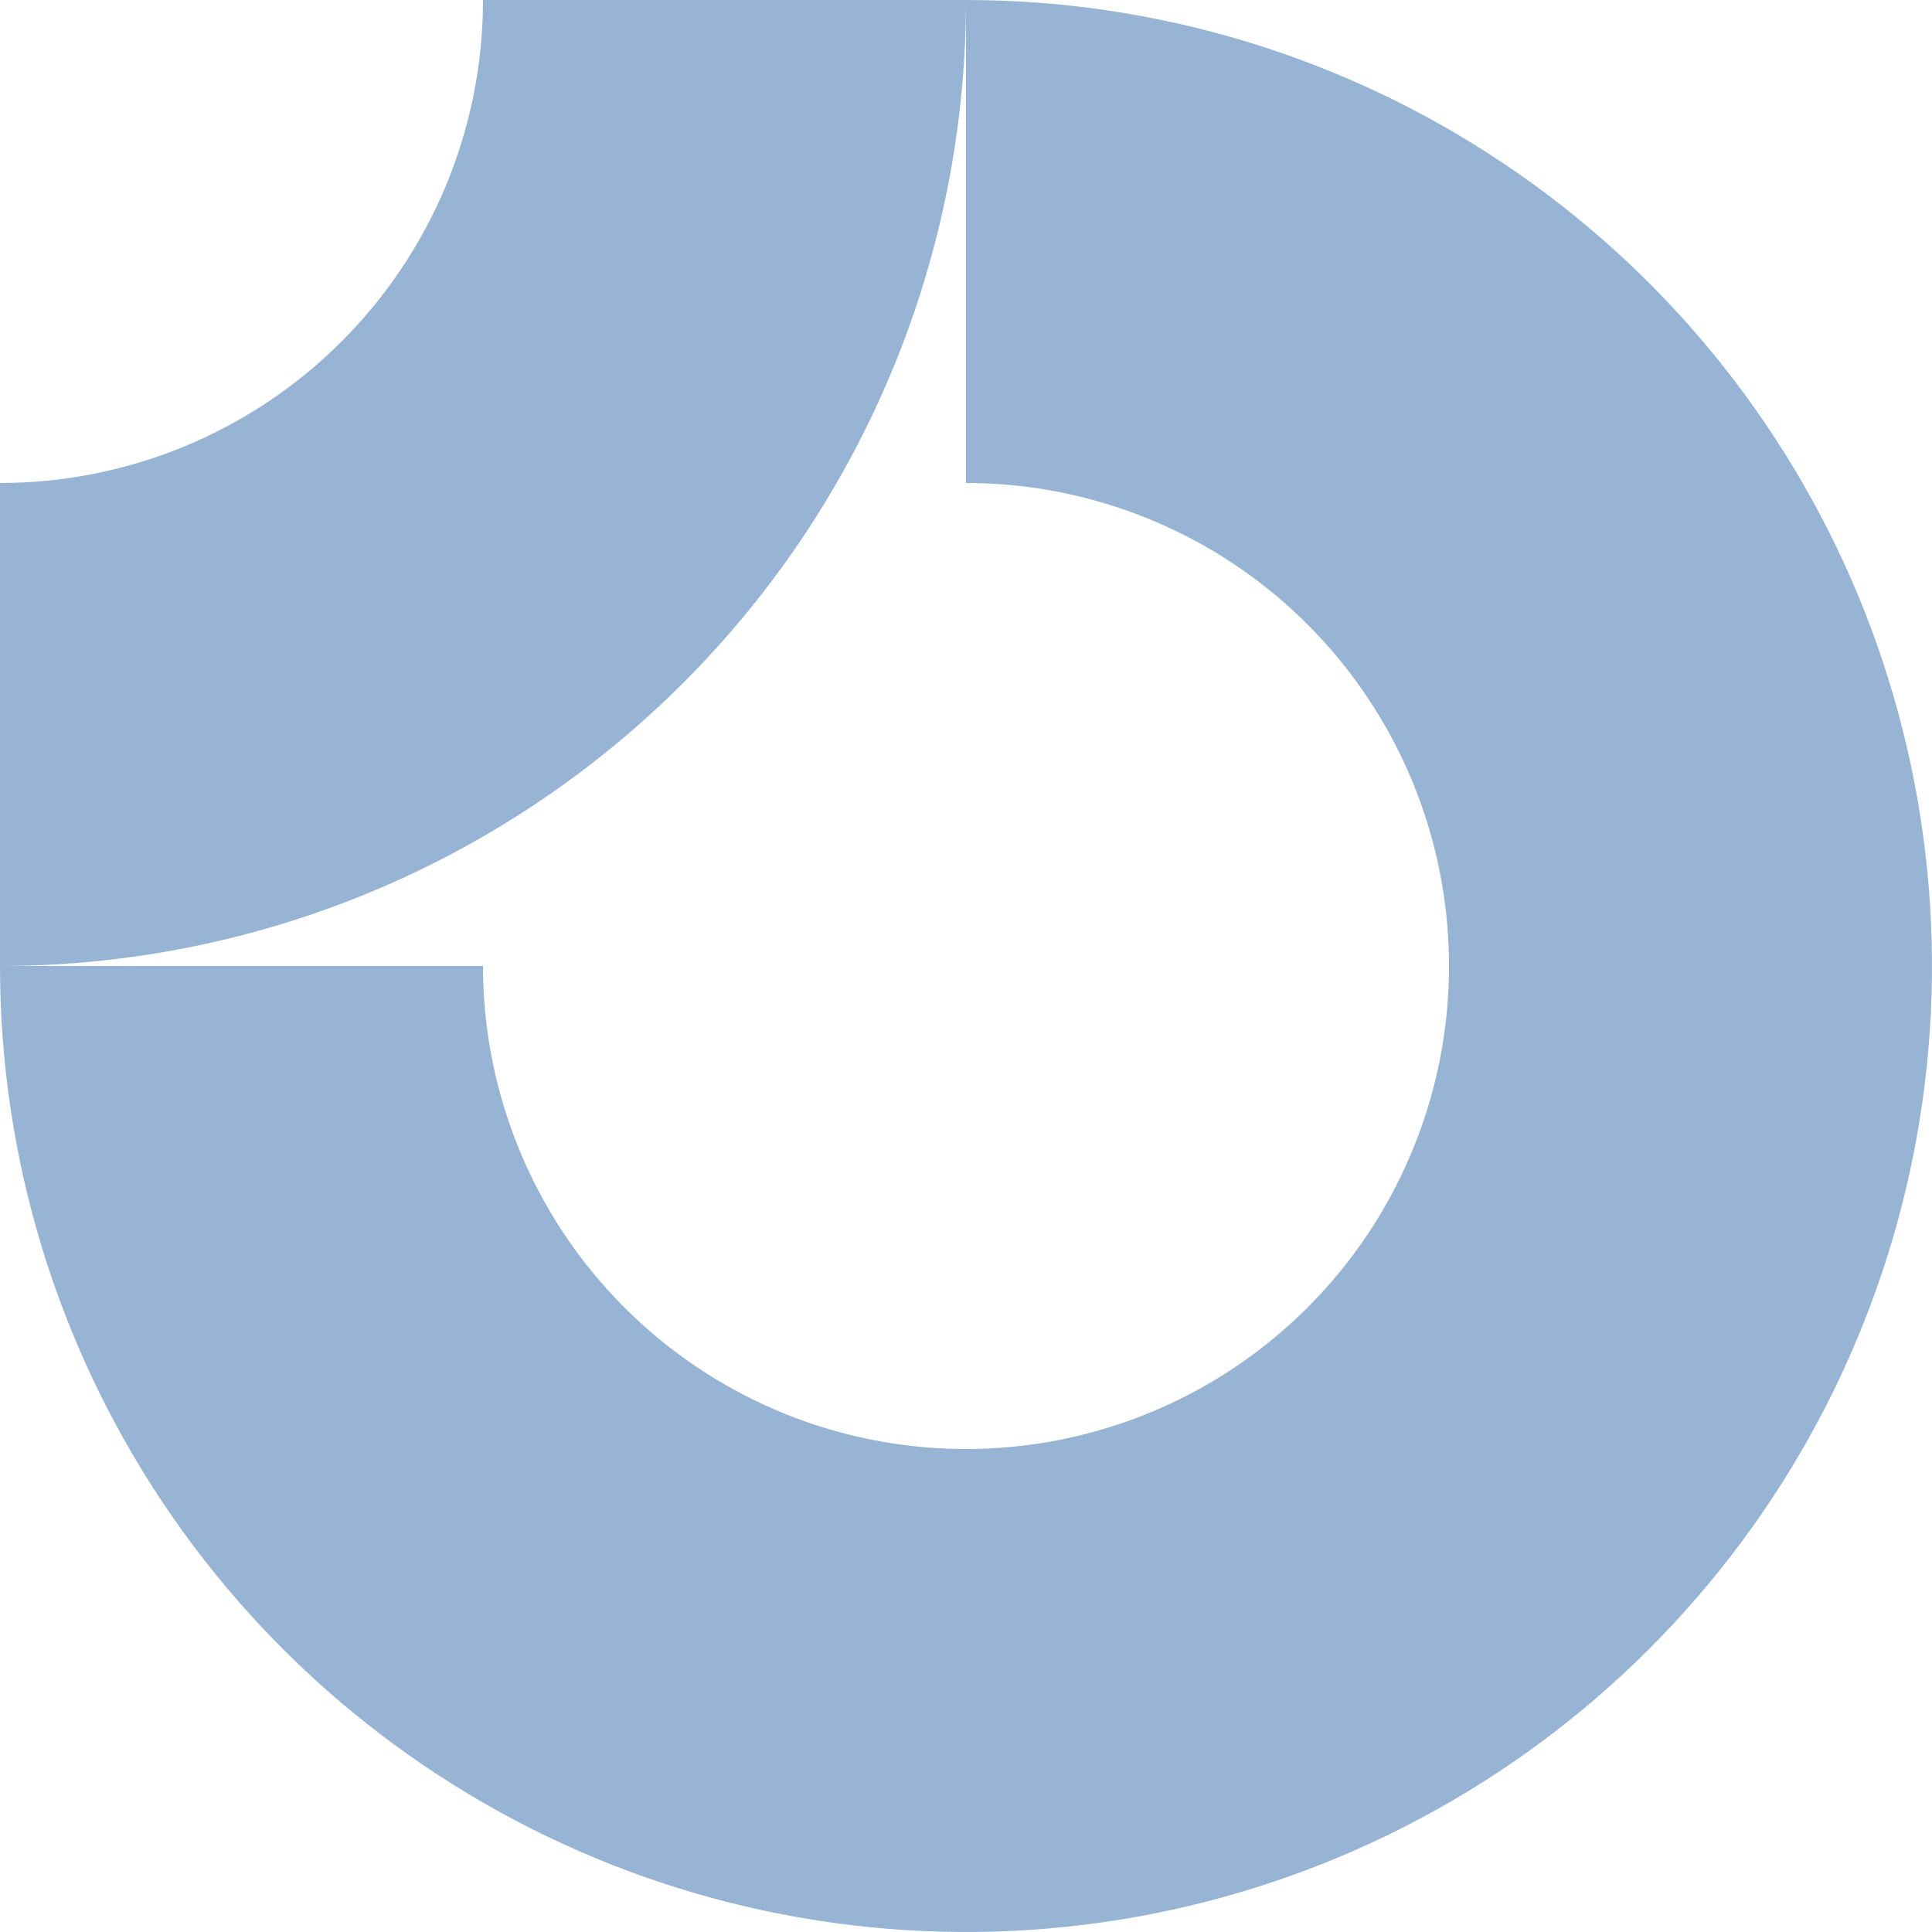
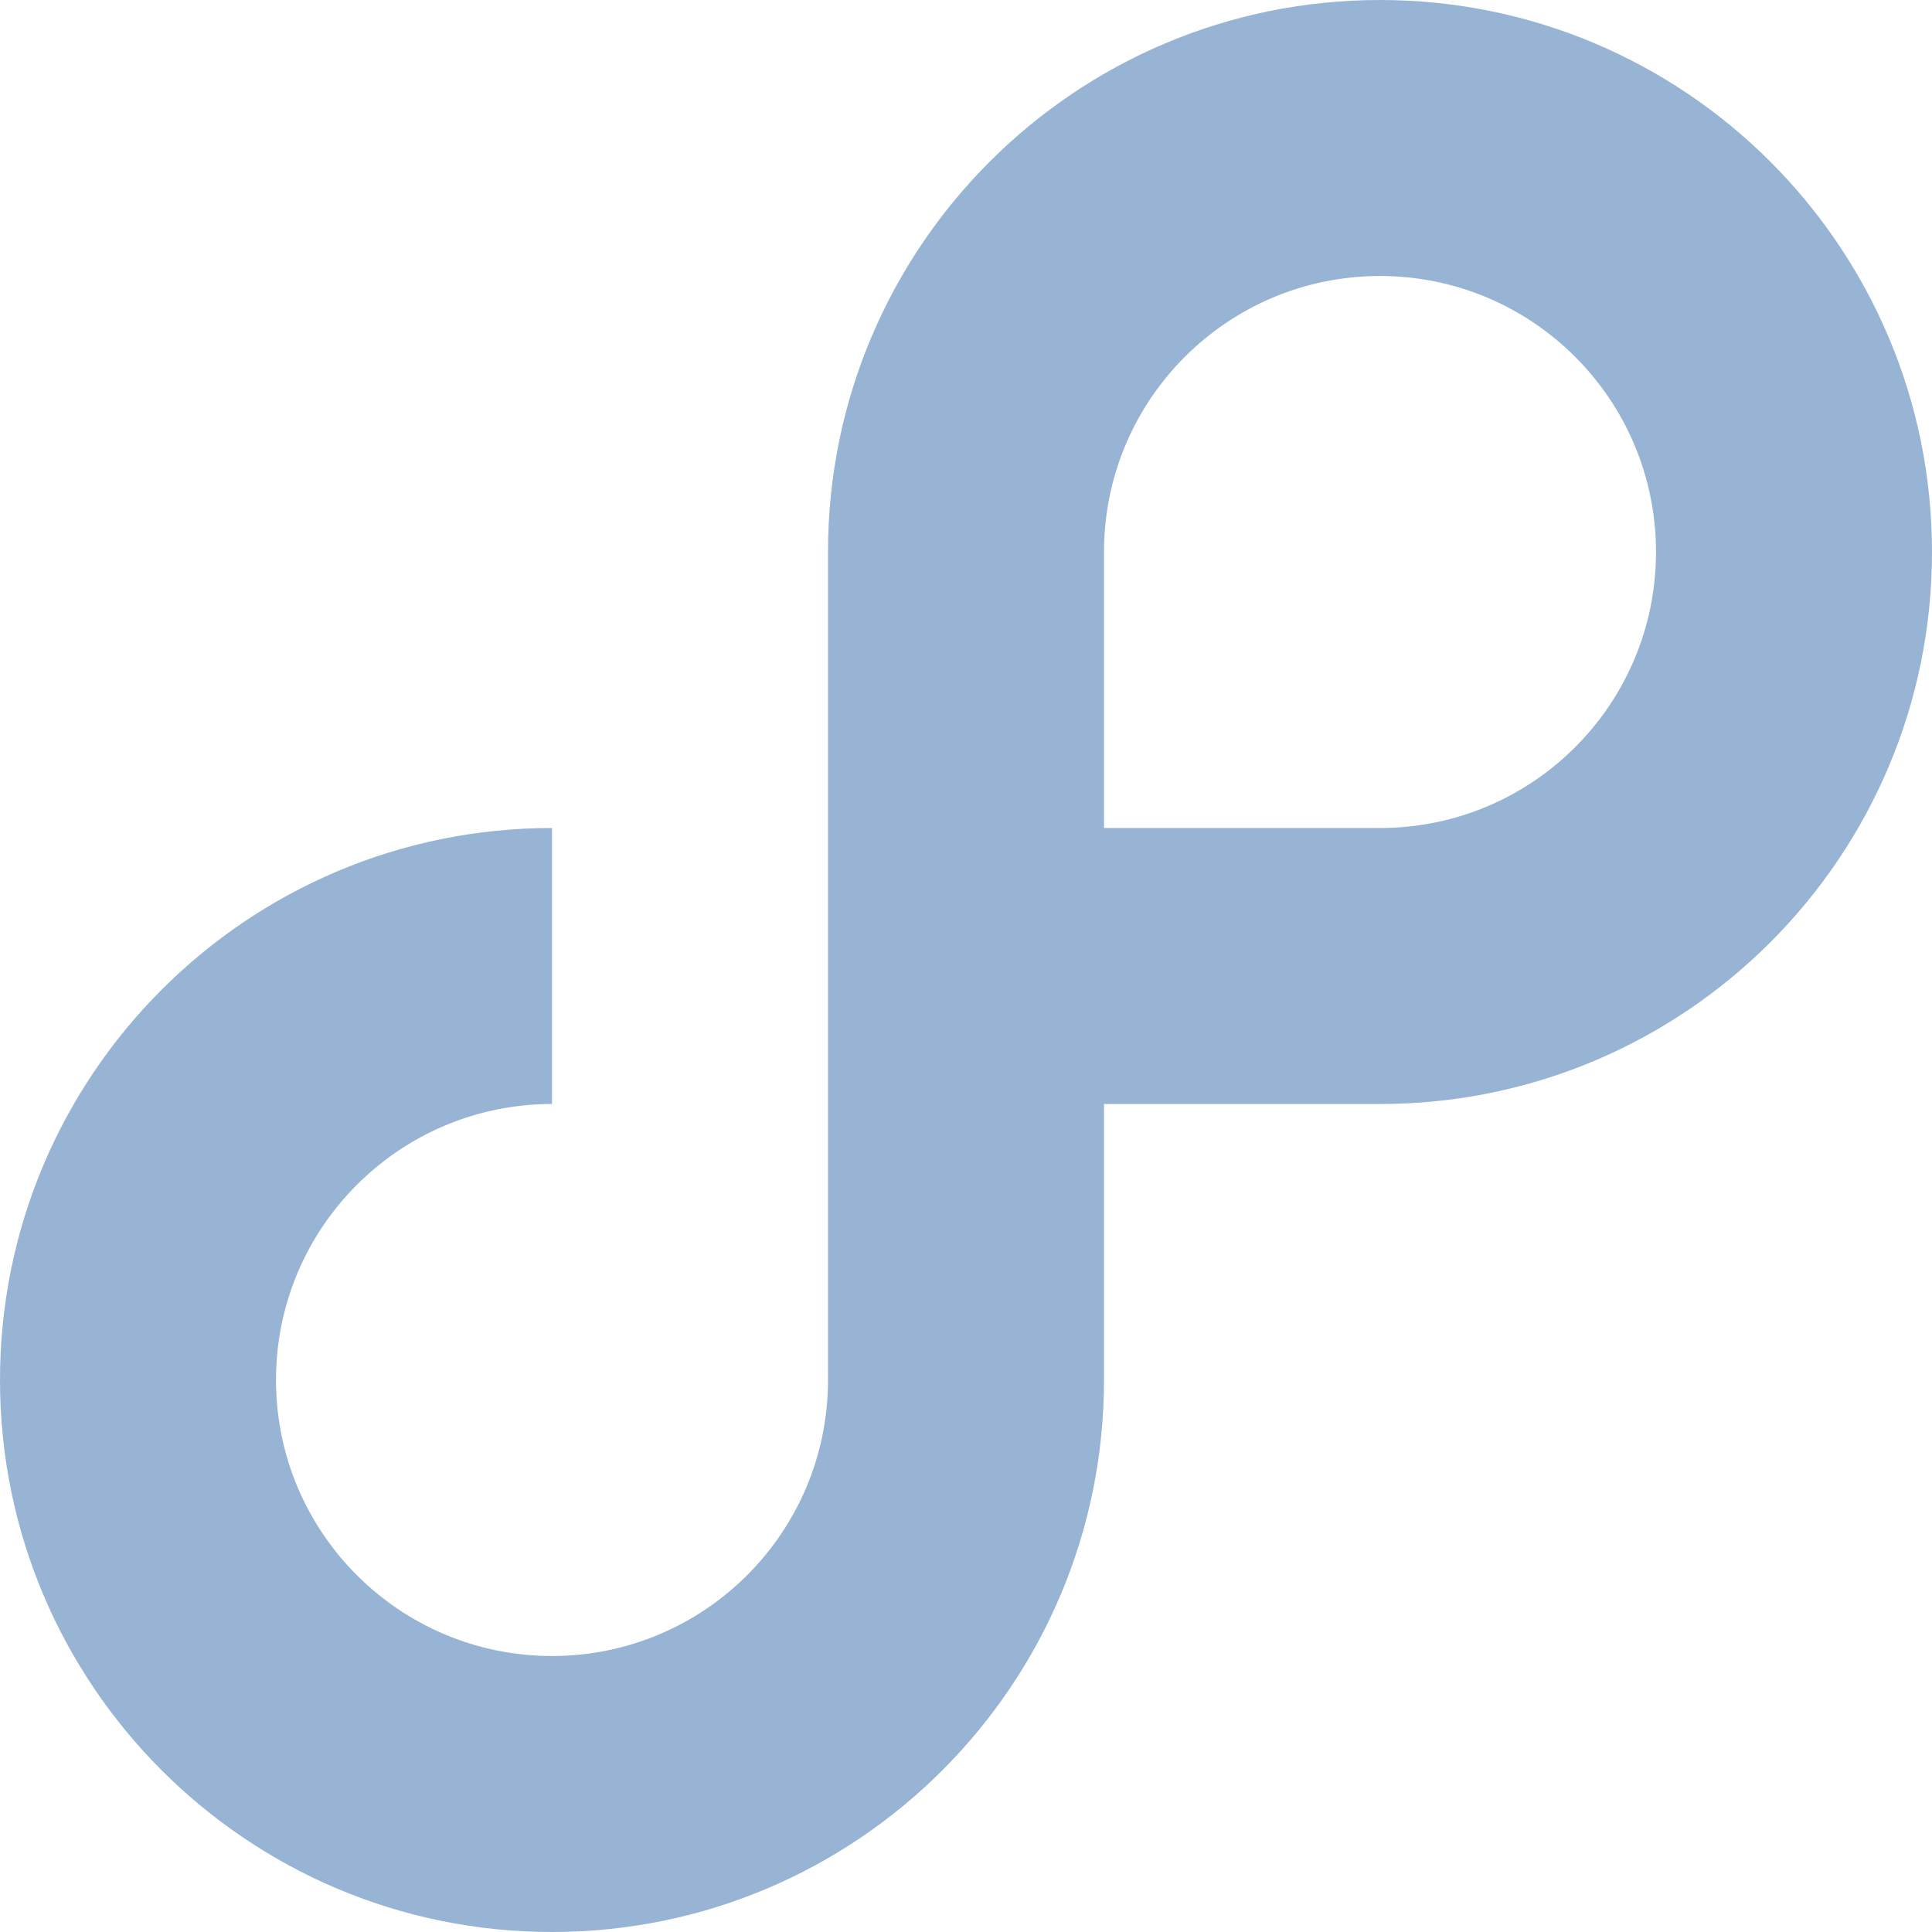
- <svg xmlns="http://www.w3.org/2000/svg" id="logo-86" width="30" height="30" viewBox="0 0 40 40" fill="none">
-   <path class="ccustom" fill-rule="evenodd" clip-rule="evenodd" d="M25.556 11.685C23.911 10.586 21.978 10 20 10V0C23.956 0 27.822 1.173 31.111 3.371C34.4 5.568 36.964 8.692 38.478 12.346C39.991 16.001 40.387 20.022 39.616 23.902C38.844 27.781 36.939 31.345 34.142 34.142C31.345 36.939 27.781 38.844 23.902 39.616C20.022 40.387 16.001 39.991 12.346 38.478C8.692 36.964 5.568 34.4 3.371 31.111C1.173 27.822 0 23.956 0 20H10C10 21.978 10.586 23.911 11.685 25.556C12.784 27.2 14.346 28.482 16.173 29.239C18 29.996 20.011 30.194 21.951 29.808C23.891 29.422 25.672 28.47 27.071 27.071C28.47 25.672 29.422 23.891 29.808 21.951C30.194 20.011 29.996 18 29.239 16.173C28.482 14.346 27.2 12.784 25.556 11.685Z" fill="#98b4d4" />
-   <path class="ccustom" fill-rule="evenodd" clip-rule="evenodd" d="M10 5.16562e-07C10 1.313 9.741 2.614 9.239 3.827C8.736 5.04 8 6.142 7.071 7.071C6.142 8 5.04 8.736 3.827 9.239C2.614 9.741 1.313 10 5.4439e-06 10L5.00679e-06 20C2.626 20 5.227 19.483 7.654 18.478C10.08 17.473 12.285 15.999 14.142 14.142C15.999 12.285 17.473 10.08 18.478 7.654C19.483 5.227 20 2.626 20 -3.81469e-06L10 5.16562e-07Z" fill="#98b4d4" />
+ <svg xmlns="http://www.w3.org/2000/svg" width="112mm" height="112mm" viewBox="0 0 112 112" version="1.1" id="svg1">
+   <defs id="defs1">
+     <linearGradient id="swatch2">
+       <stop style="stop-color:#000000;stop-opacity:1;" offset="0" id="stop2" />
+     </linearGradient>
+   </defs>
+   <g id="layer1">
+     <path id="path1" style="fill:#98b4d4;stroke-width:0.178;fill-opacity:1" d="M 80 0 A 32 32 0 0 0 48 32 L 48 48 L 48 64 L 48 71.408 L 48 80 A 16 16 0 0 1 32 96 A 16 16 0 0 1 16 80 A 16 16 0 0 1 32 64 L 32 48 A 32 32 0 0 0 0 80 A 32 32 0 0 0 32 112 A 32 32 0 0 0 64 80 L 64 64 L 80 64 A 32 32 0 0 0 112 32 A 32 32 0 0 0 80 0 z M 80 16 A 16 16 0 0 1 96 32 A 16 16 0 0 1 80 48 L 64 48 L 64 32 A 16 16 0 0 1 80 16 z " />
+   </g>
</svg>
